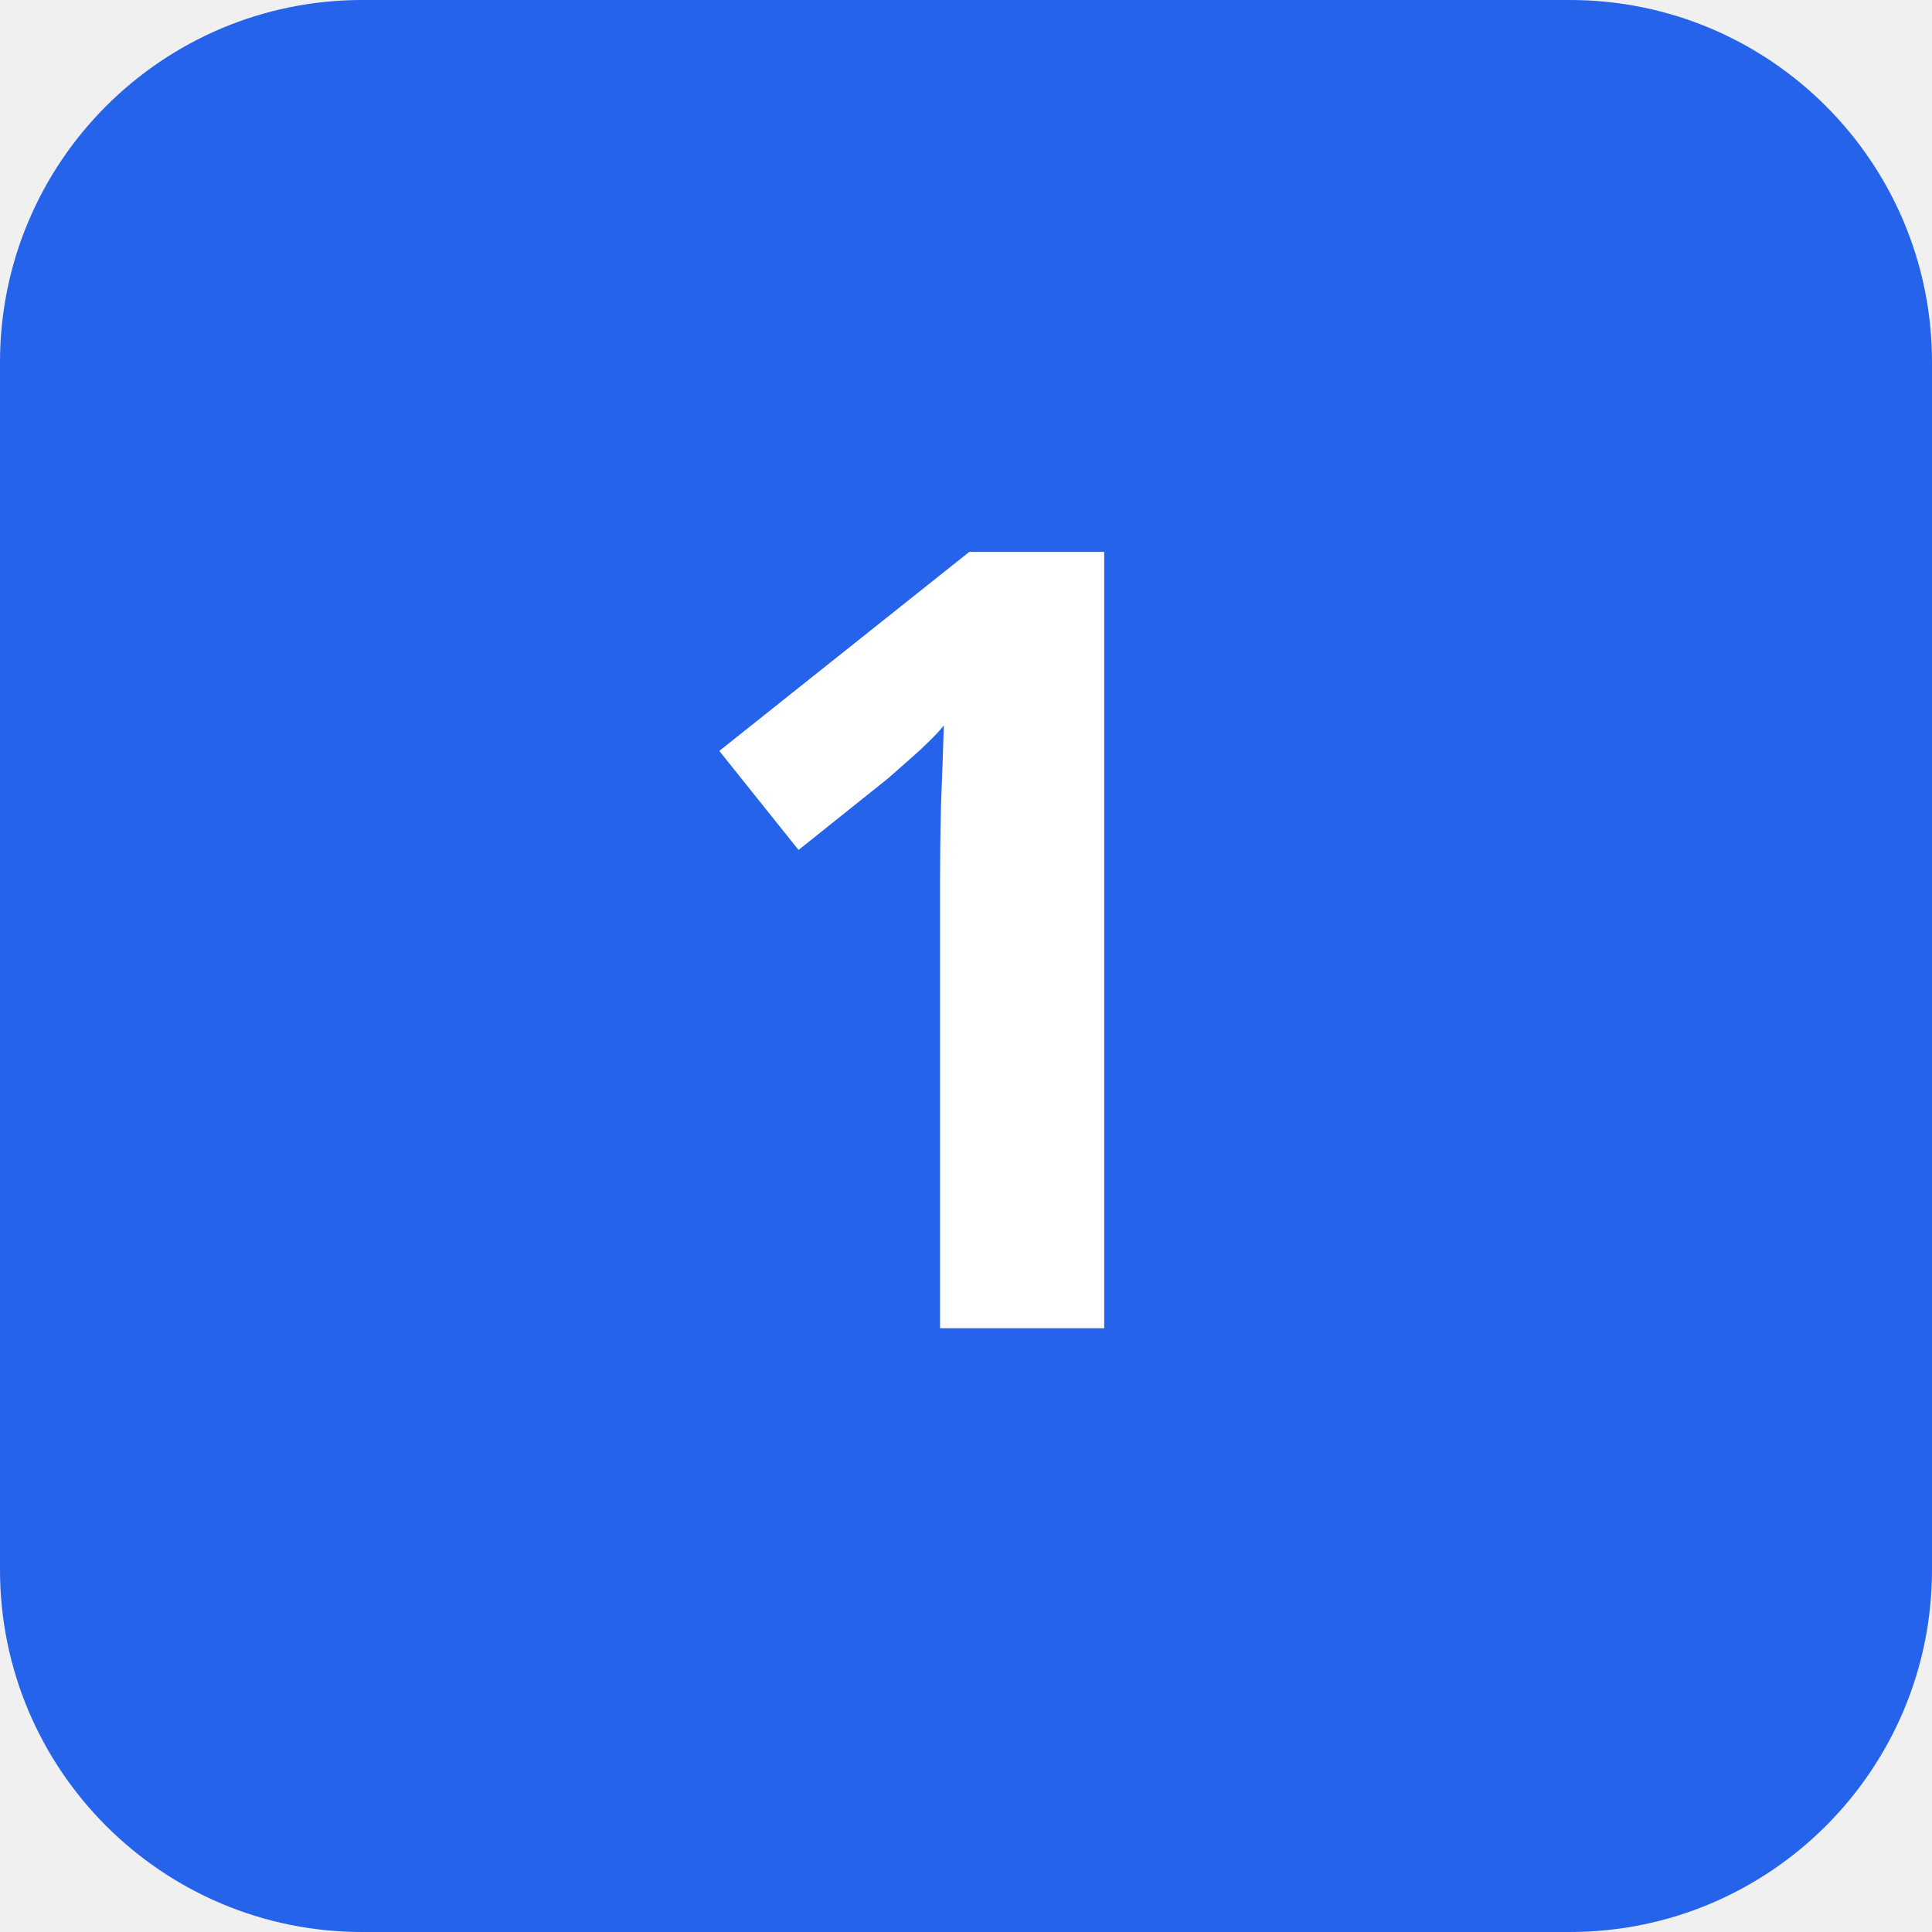
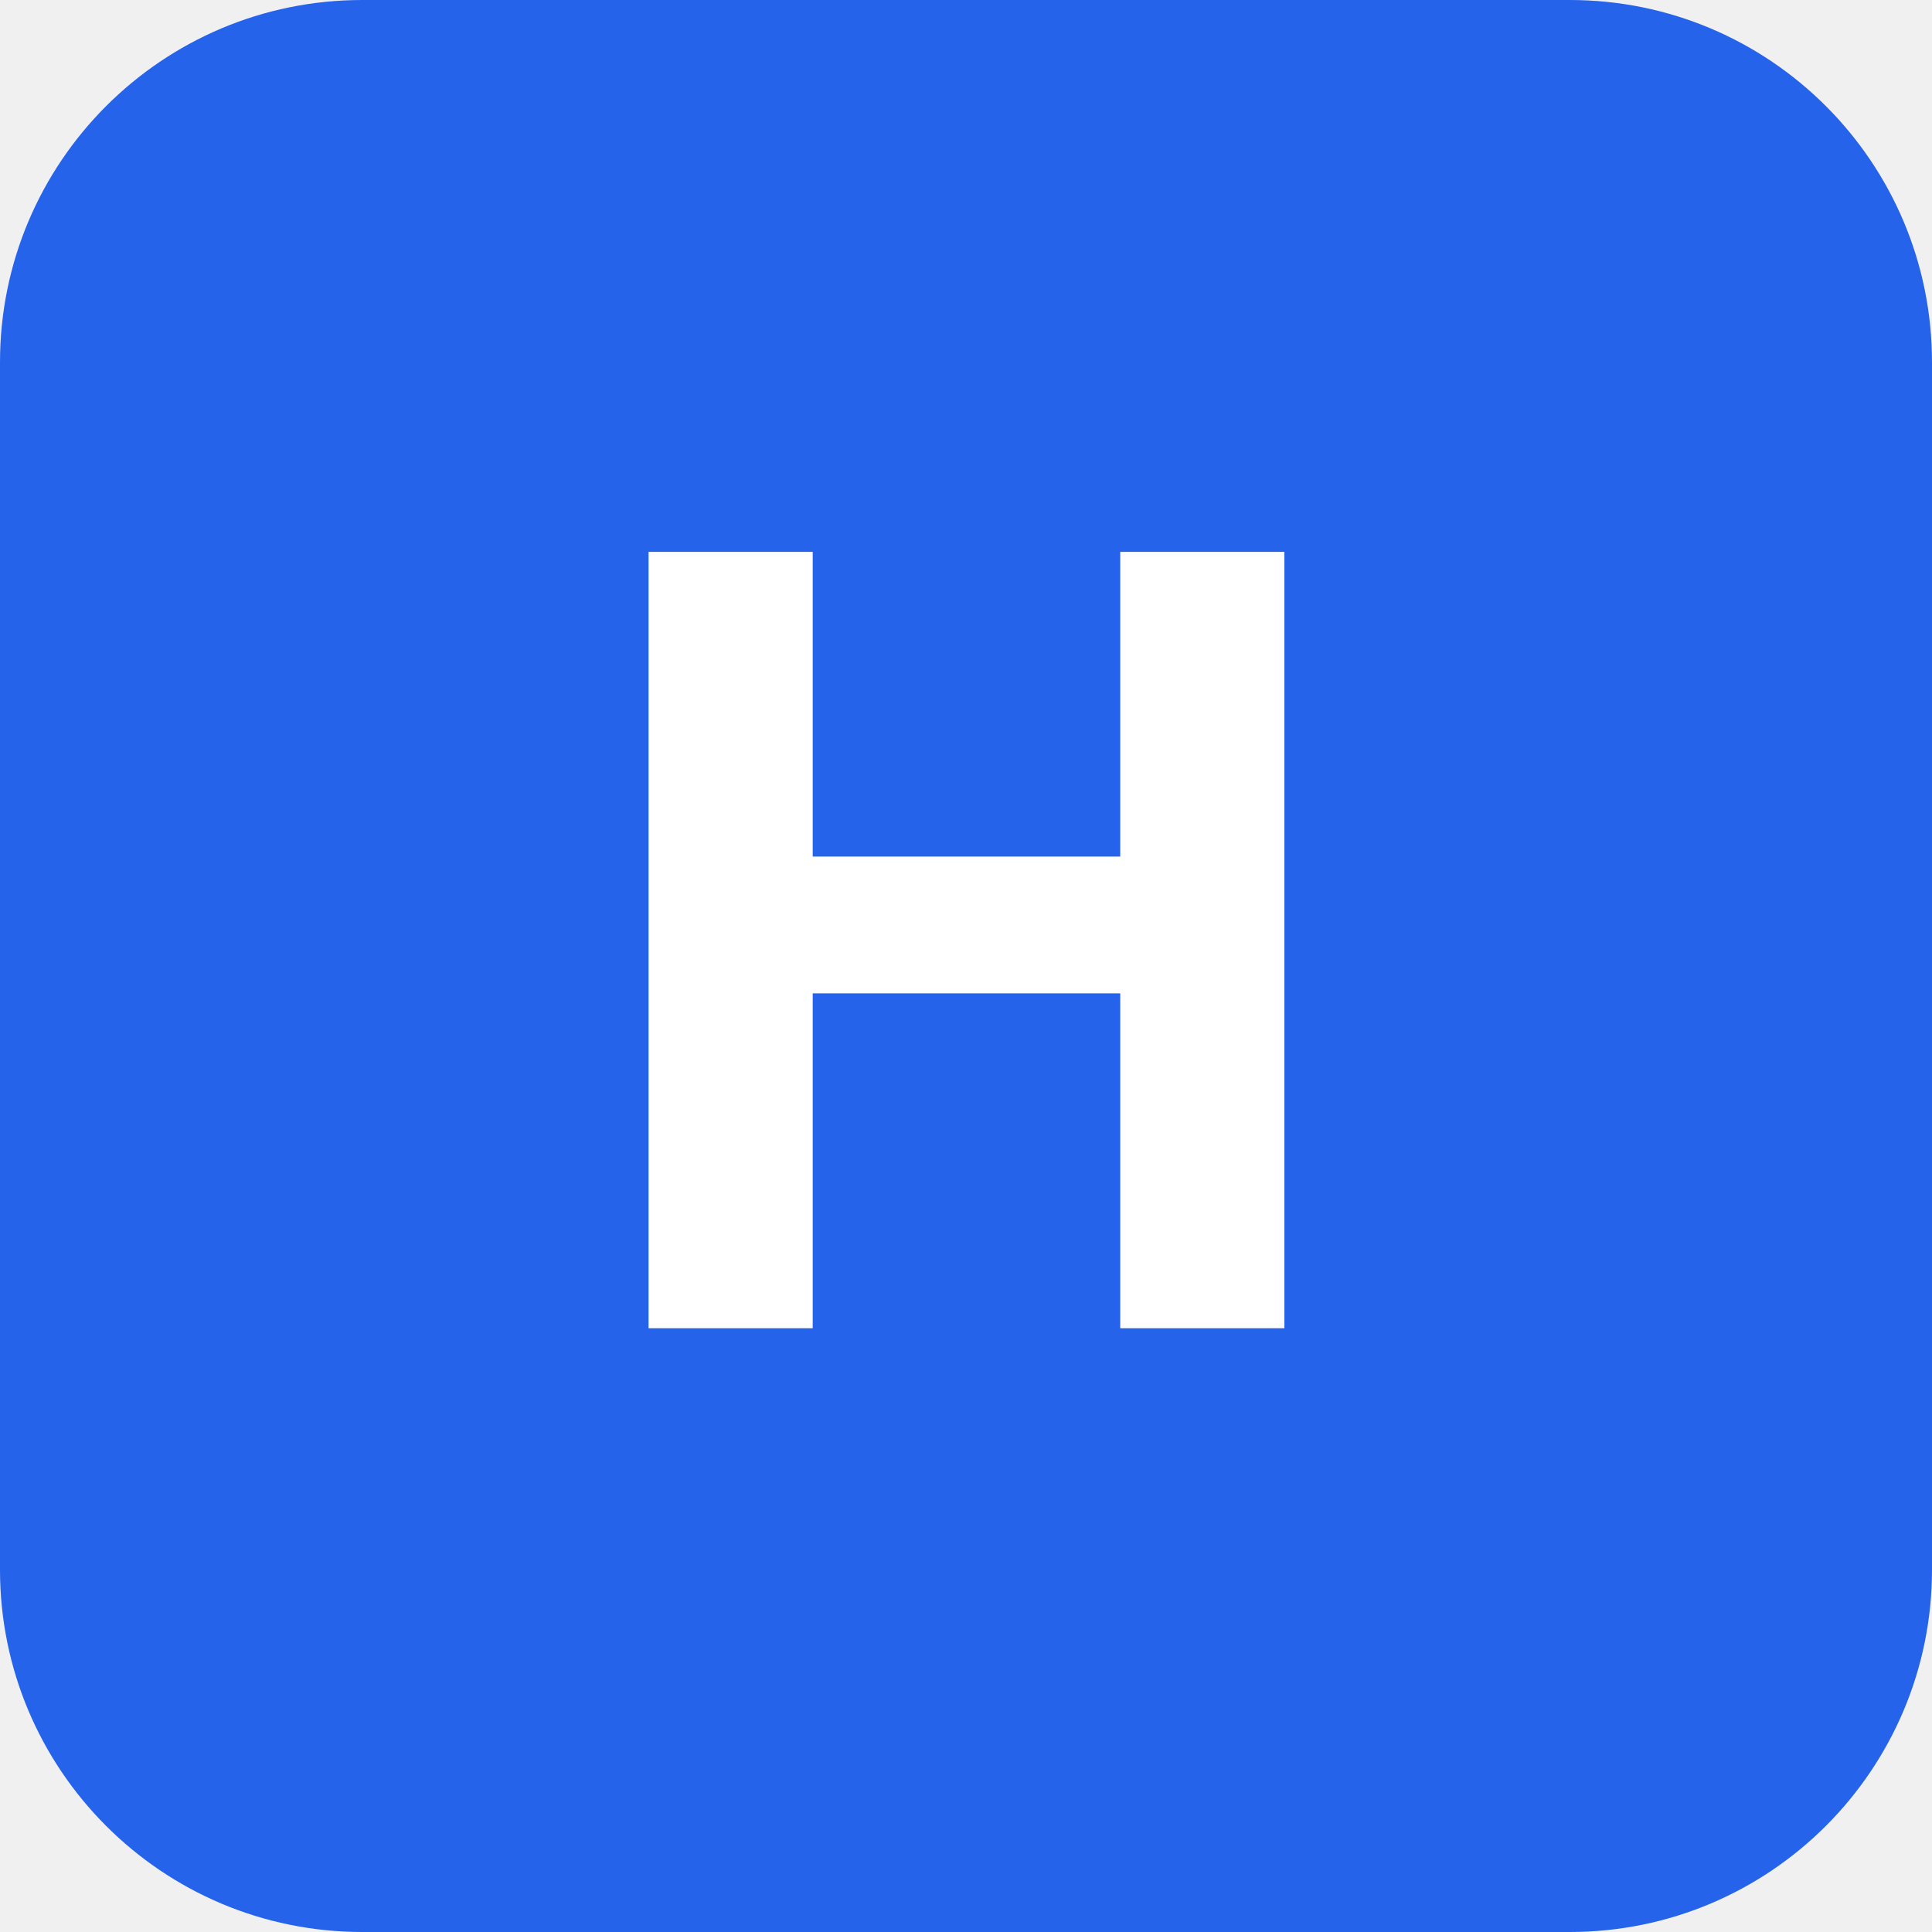
<svg xmlns="http://www.w3.org/2000/svg" width="32" height="32" viewBox="0 0 32 32">
  <rect width="32" height="32" rx="6" fill="#2563eb" />
-   <text x="16" y="22" font-family="system-ui" font-size="18" font-weight="700" fill="white" text-anchor="middle">1</text>
+   <text x="16" y="22" font-family="system-ui" font-size="18" font-weight="700" fill="white" text-anchor="middle">H</text>
</svg>
